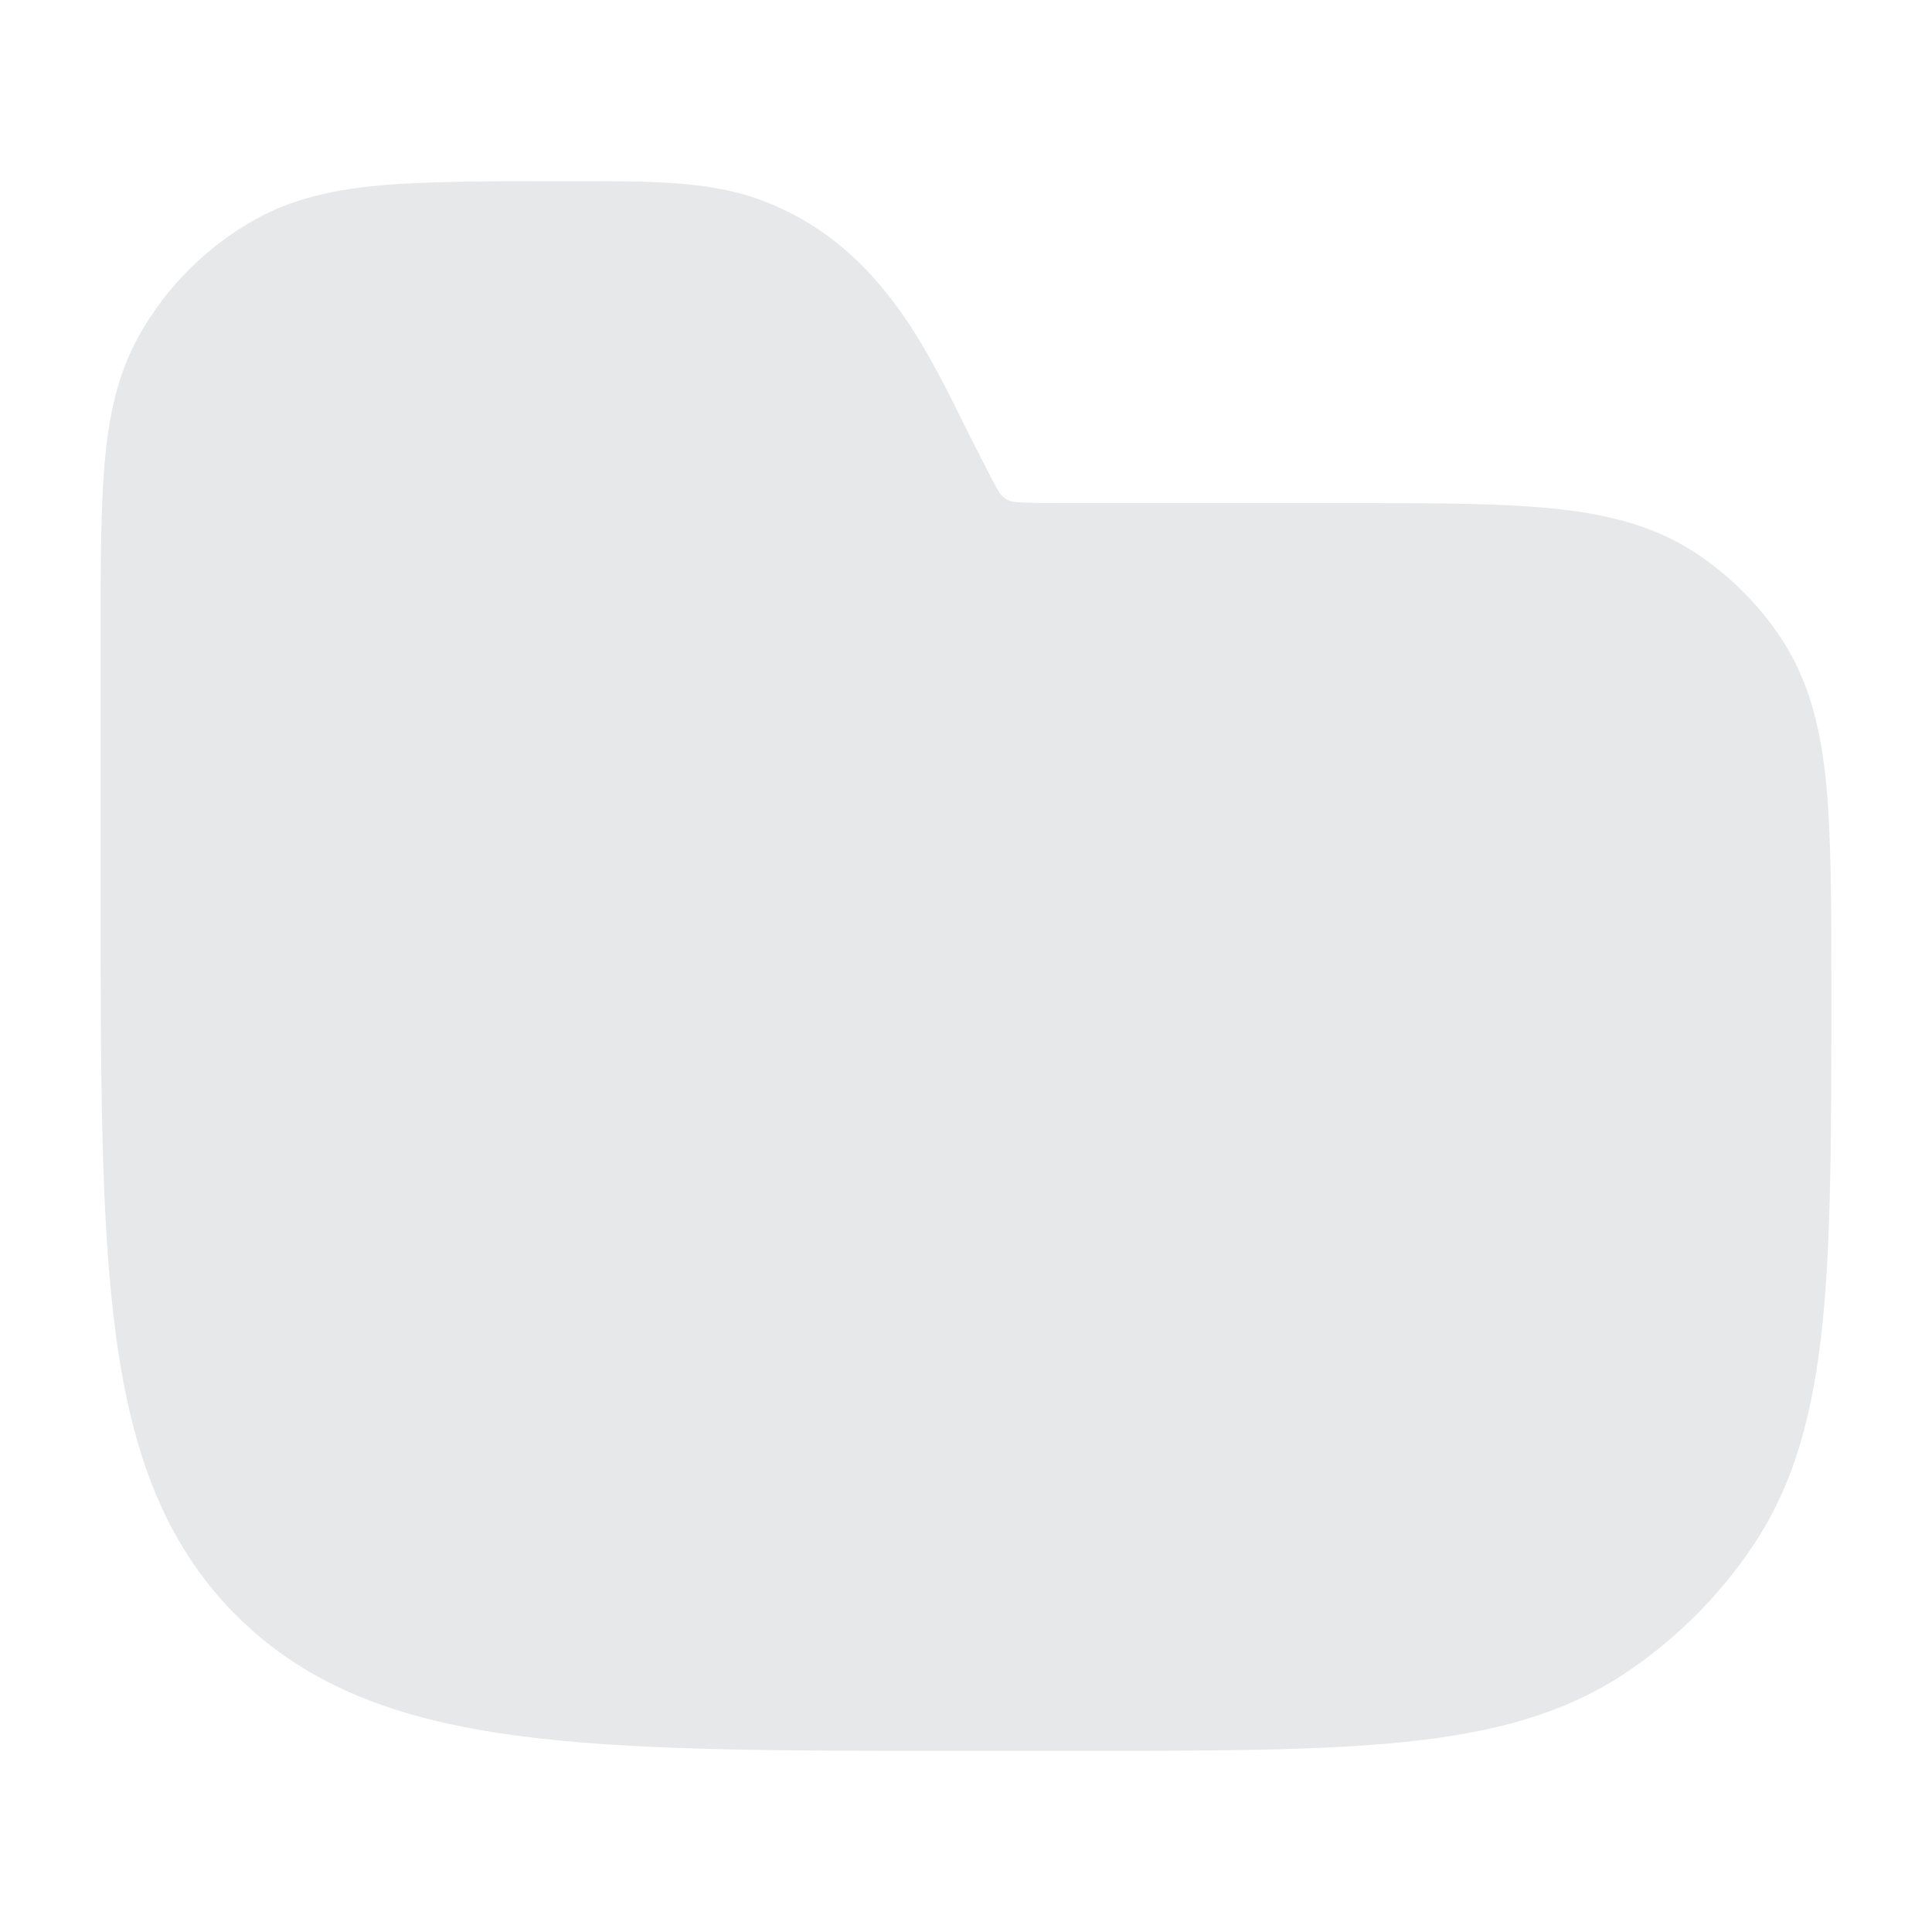
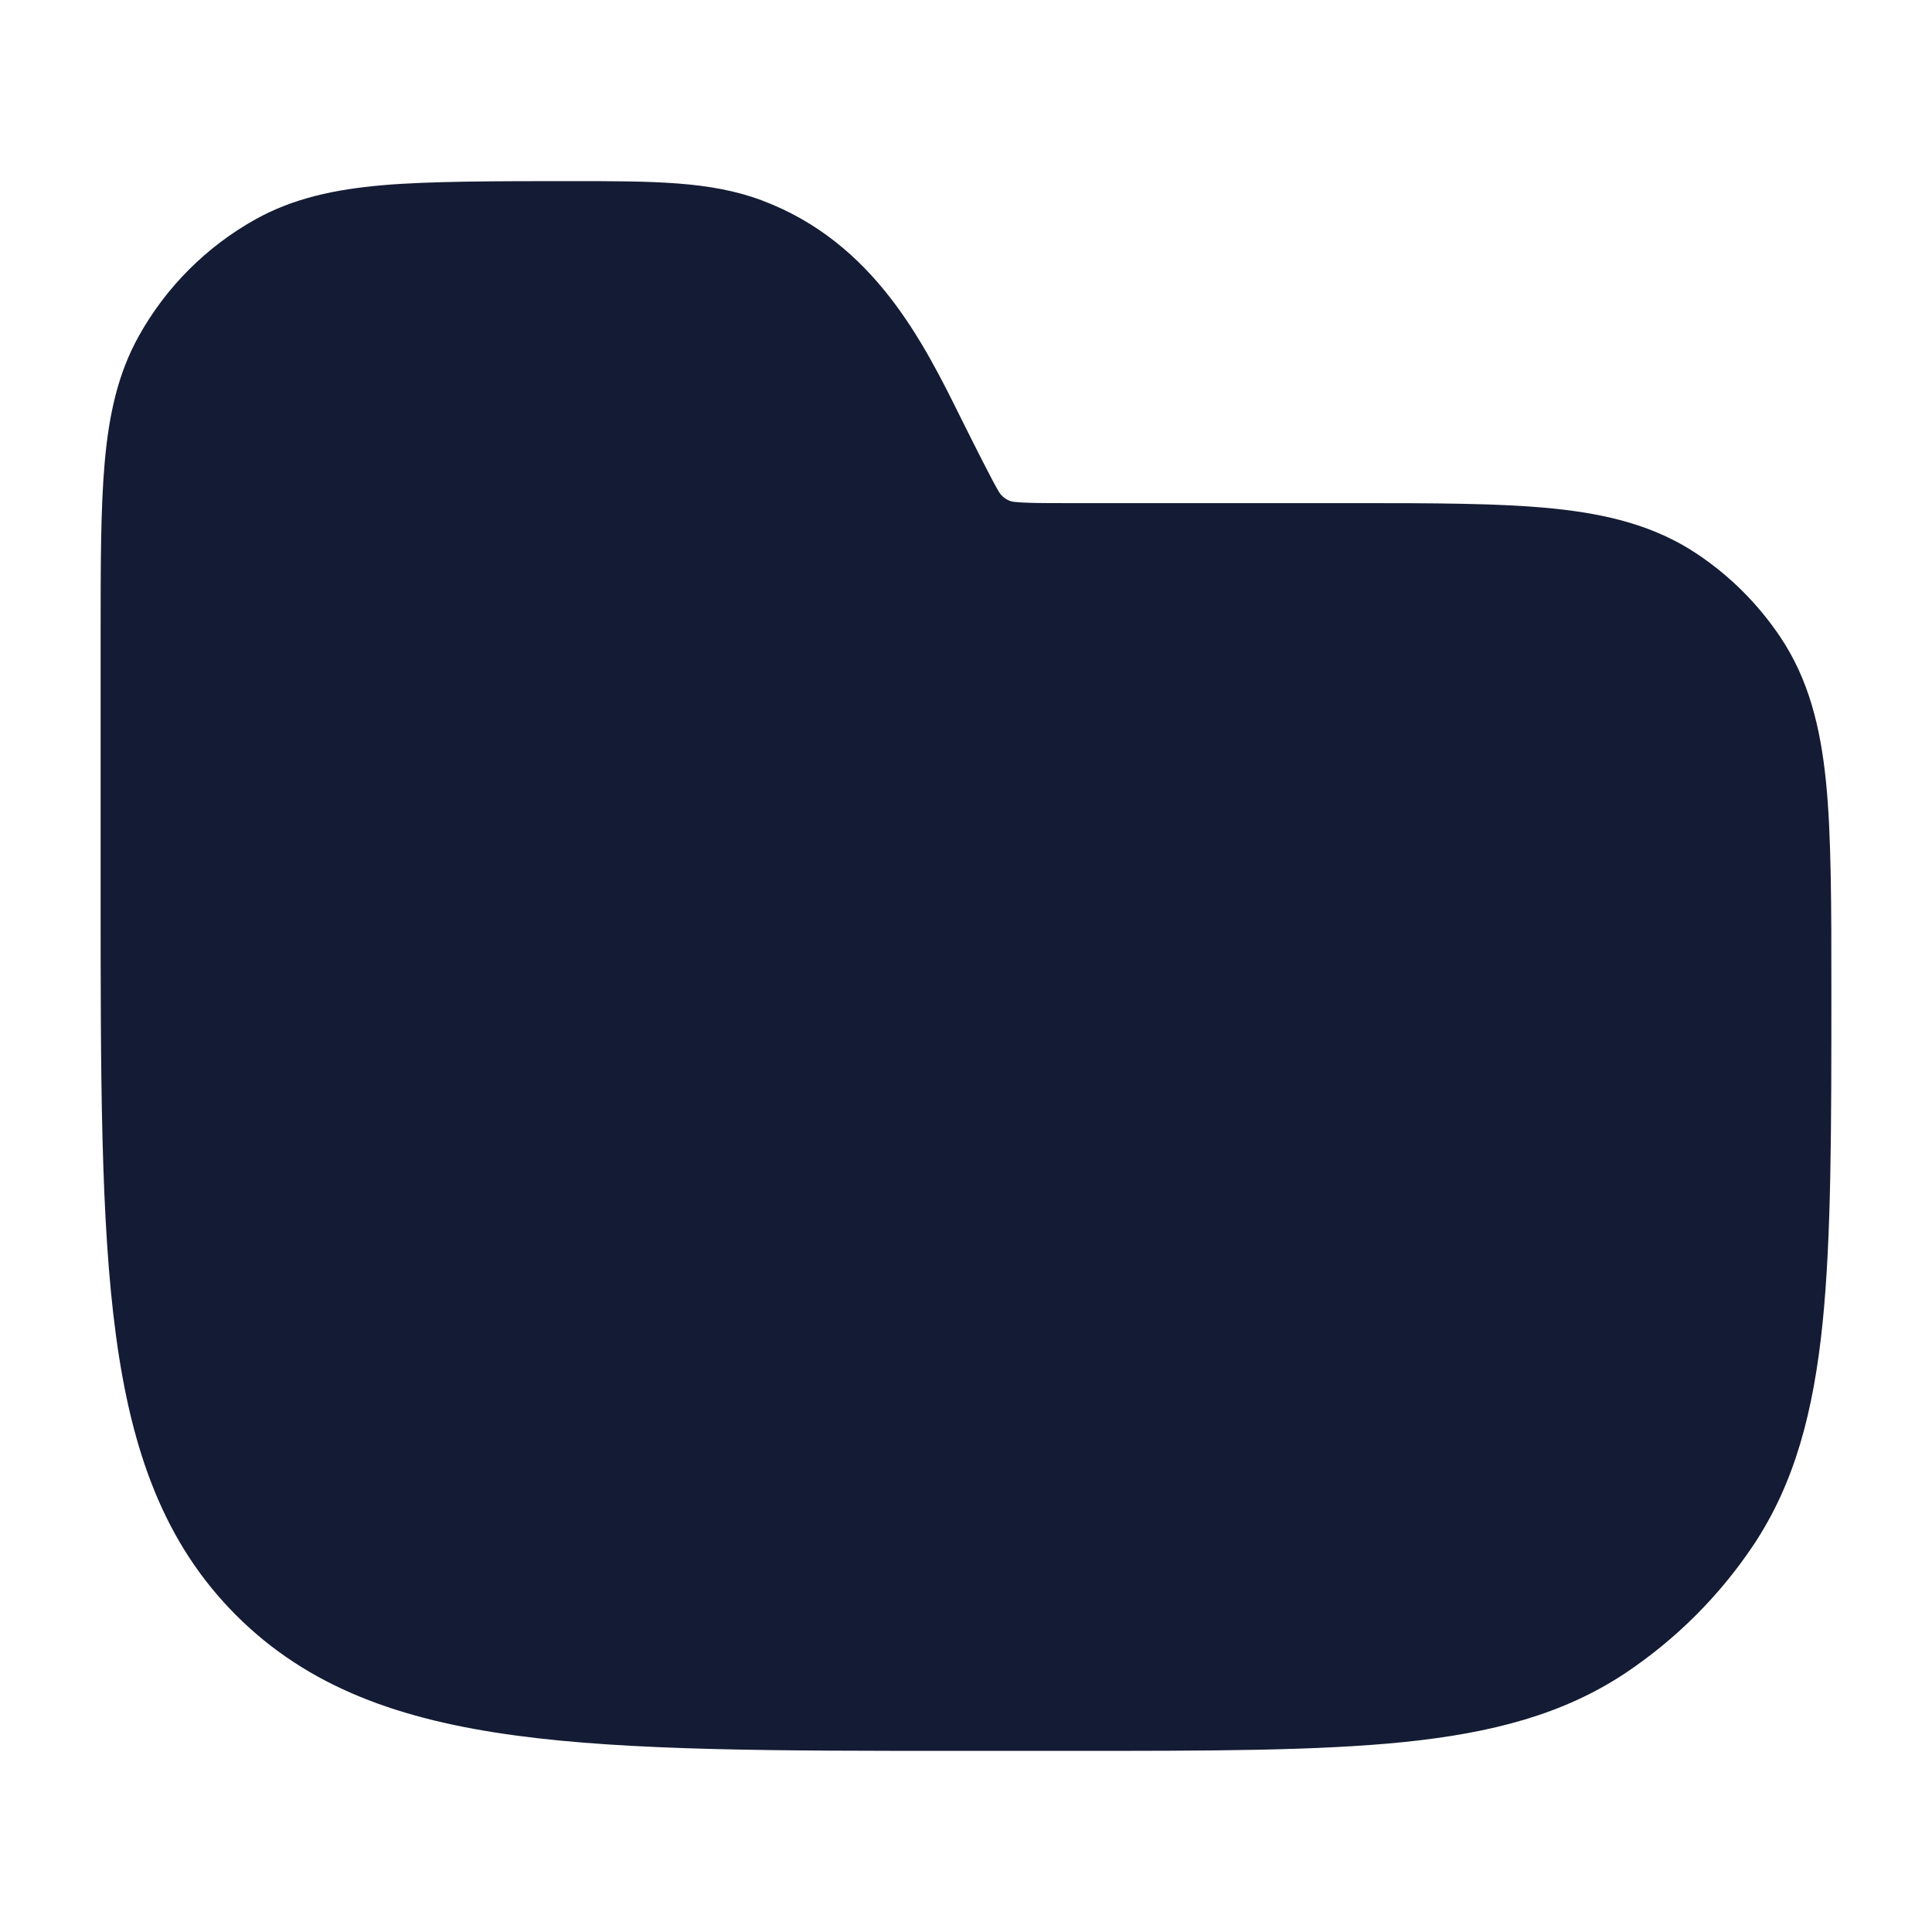
<svg xmlns="http://www.w3.org/2000/svg" width="24" height="24" viewBox="0 0 24 24" fill="none">
-   <path d="M7.083 2.25C8.112 2.25 8.824 2.249 9.463 2.489C10.858 3.012 11.47 4.251 11.943 5.206C12.084 5.489 12.341 6.003 12.413 6.116C12.435 6.153 12.504 6.228 12.606 6.235C12.74 6.249 12.92 6.25 13.236 6.25L16.791 6.25H16.791C17.809 6.25 18.631 6.25 19.291 6.317C19.971 6.386 20.561 6.533 21.083 6.882C21.493 7.156 21.844 7.507 22.118 7.917C22.467 8.439 22.614 9.029 22.683 9.71C22.75 10.369 22.75 11.273 22.75 12.292C22.75 14.012 22.75 15.36 22.641 16.434C22.529 17.528 22.298 18.42 21.781 19.195C21.361 19.823 20.822 20.361 20.195 20.781C19.42 21.298 18.528 21.529 17.434 21.641C16.36 21.75 15.012 21.75 13.292 21.75H11.943C9.634 21.75 7.825 21.75 6.414 21.56C4.969 21.366 3.829 20.961 2.934 20.066C2.039 19.171 1.634 18.031 1.44 16.586C1.25 15.175 1.25 13.366 1.25 11.057V11.057V7.91V7.91C1.25 7.031 1.25 6.322 1.3 5.75C1.352 5.16 1.462 4.644 1.725 4.173C2.064 3.565 2.565 3.064 3.173 2.725C3.644 2.462 4.16 2.353 4.75 2.301C5.322 2.25 6.204 2.25 7.083 2.25Z" fill="#e7e8ea" />
+   <path d="M7.083 2.25C8.112 2.25 8.824 2.249 9.463 2.489C10.858 3.012 11.47 4.251 11.943 5.206C12.084 5.489 12.341 6.003 12.413 6.116C12.435 6.153 12.504 6.228 12.606 6.235C12.74 6.249 12.92 6.25 13.236 6.25L16.791 6.25H16.791C17.809 6.25 18.631 6.25 19.291 6.317C19.971 6.386 20.561 6.533 21.083 6.882C21.493 7.156 21.844 7.507 22.118 7.917C22.467 8.439 22.614 9.029 22.683 9.71C22.75 10.369 22.75 11.273 22.75 12.292C22.75 14.012 22.75 15.36 22.641 16.434C22.529 17.528 22.298 18.42 21.781 19.195C21.361 19.823 20.822 20.361 20.195 20.781C19.42 21.298 18.528 21.529 17.434 21.641C16.36 21.75 15.012 21.75 13.292 21.75H11.943C9.634 21.75 7.825 21.75 6.414 21.56C4.969 21.366 3.829 20.961 2.934 20.066C2.039 19.171 1.634 18.031 1.44 16.586C1.25 15.175 1.25 13.366 1.25 11.057V11.057V7.91V7.91C1.25 7.031 1.25 6.322 1.3 5.75C1.352 5.16 1.462 4.644 1.725 4.173C2.064 3.565 2.565 3.064 3.173 2.725C3.644 2.462 4.16 2.353 4.75 2.301C5.322 2.25 6.204 2.25 7.083 2.25Z" fill="#141B34" />
</svg>
